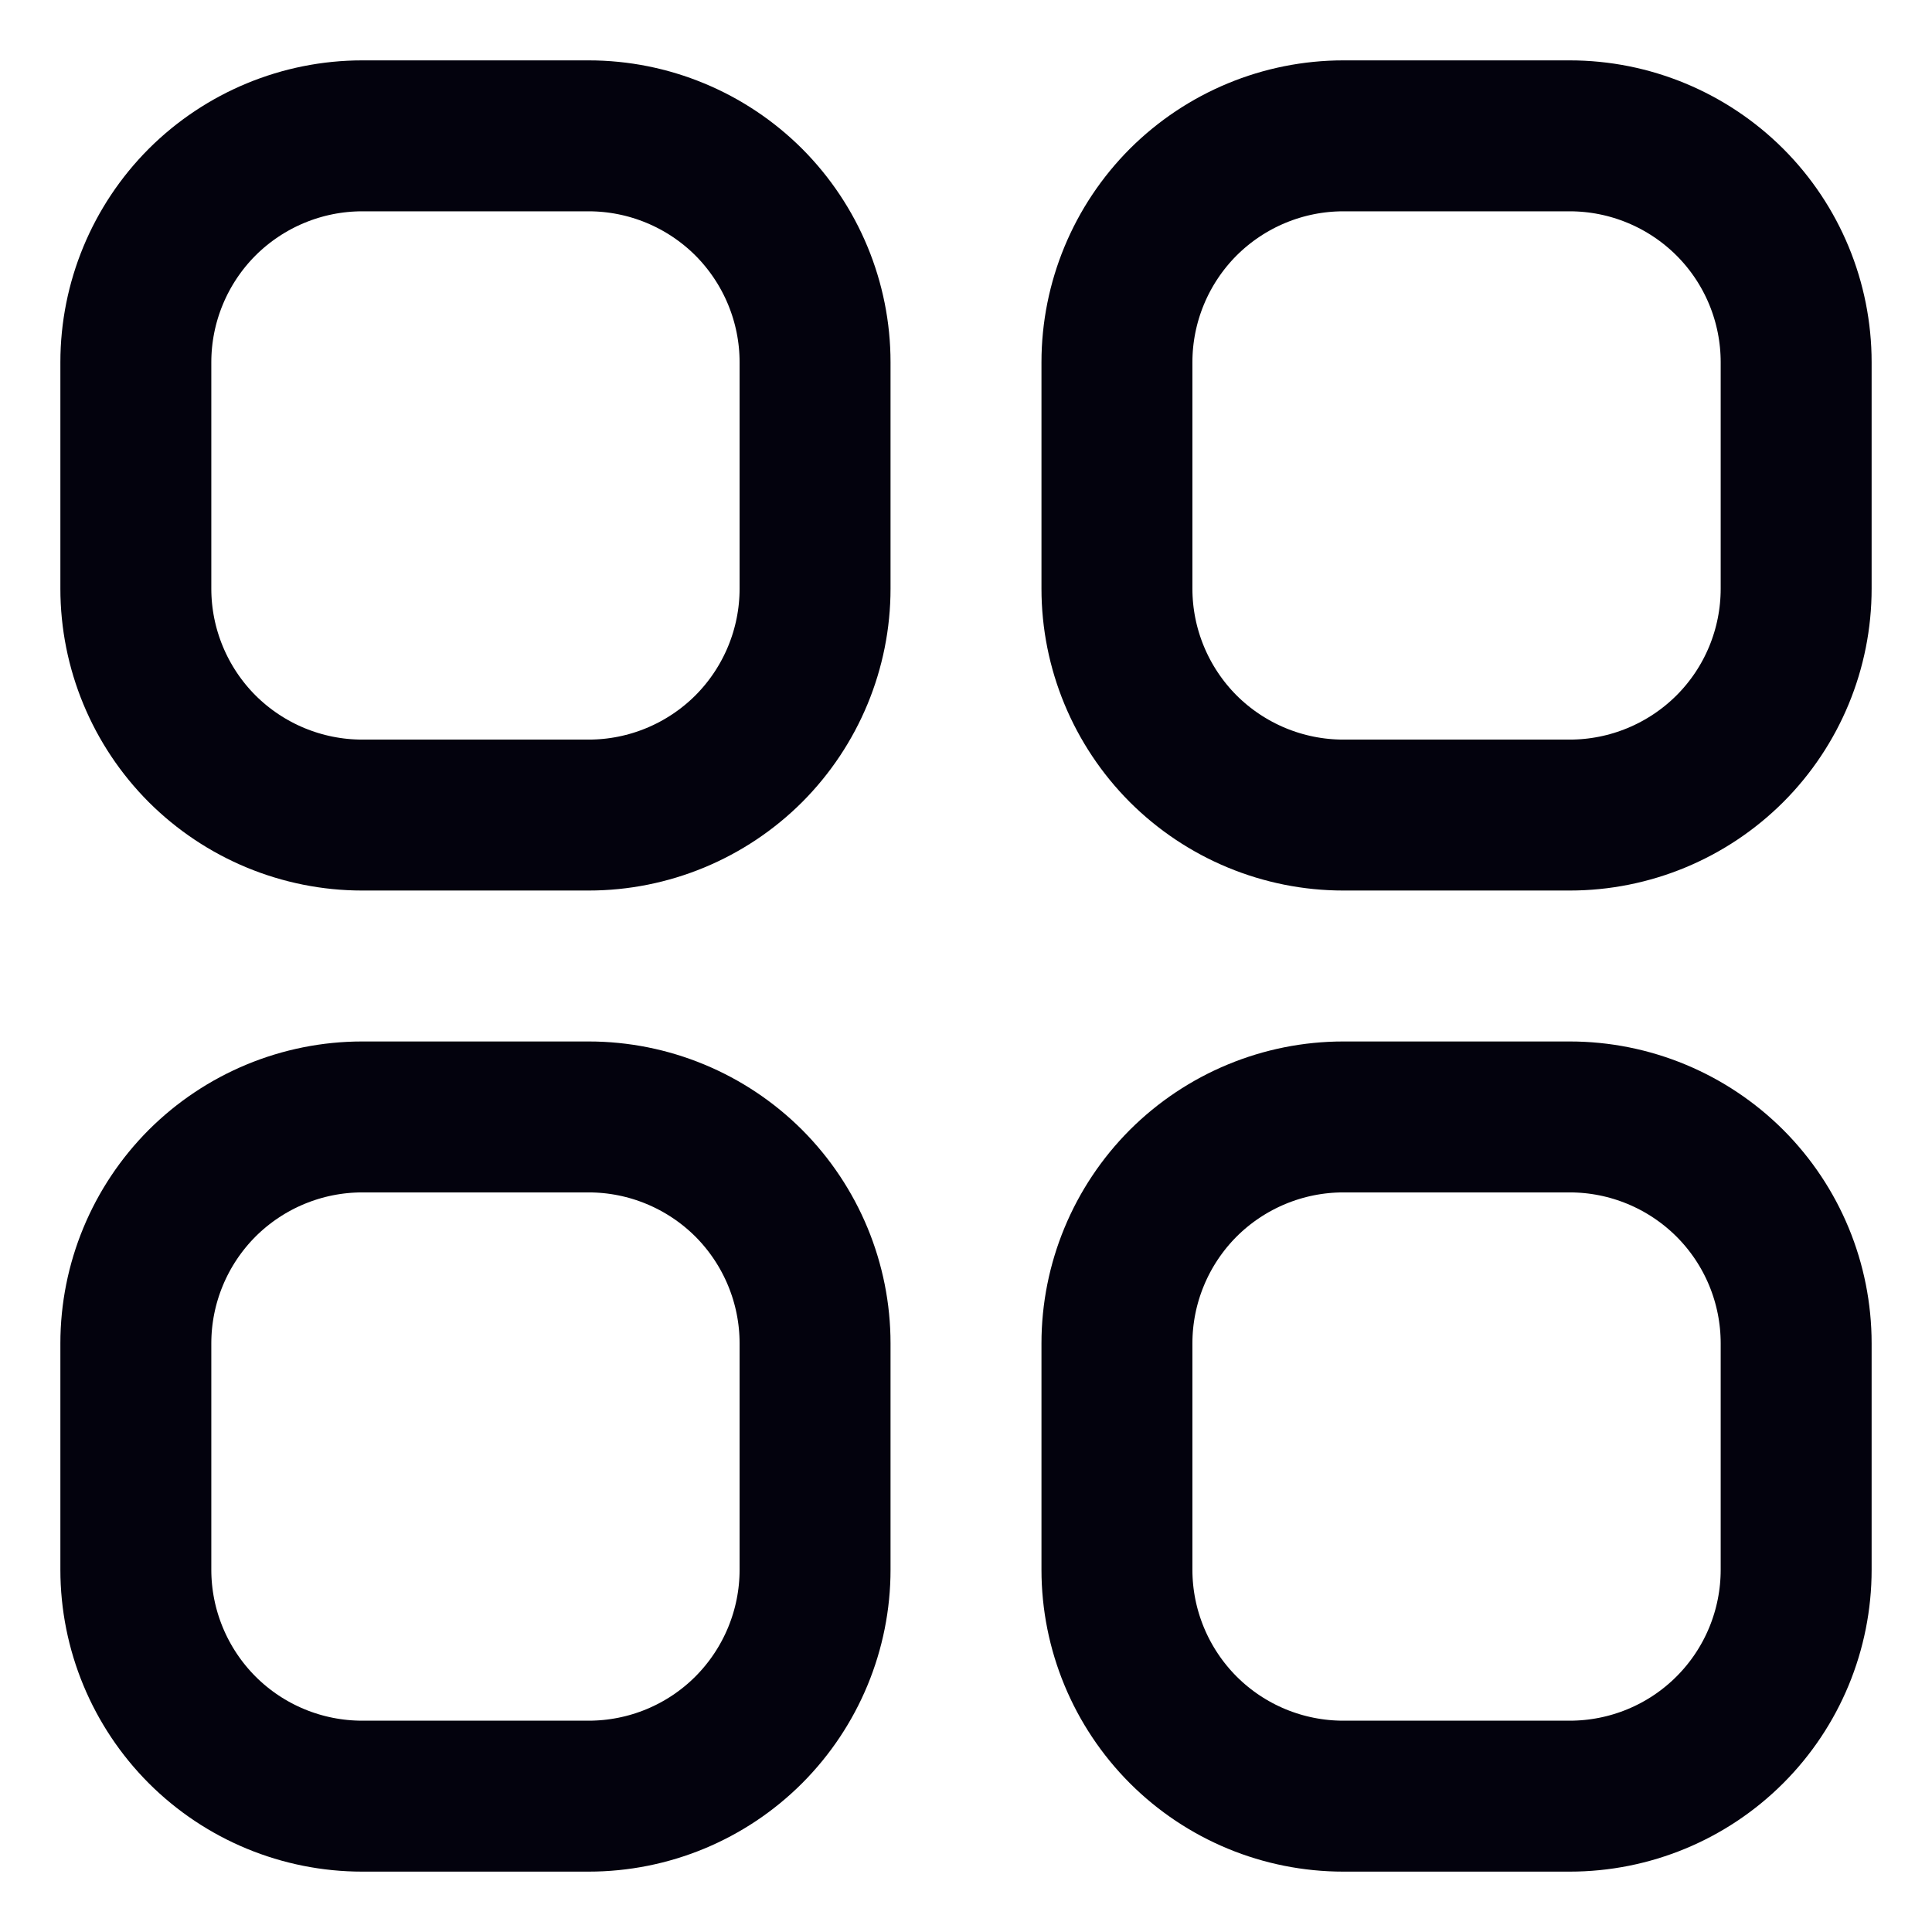
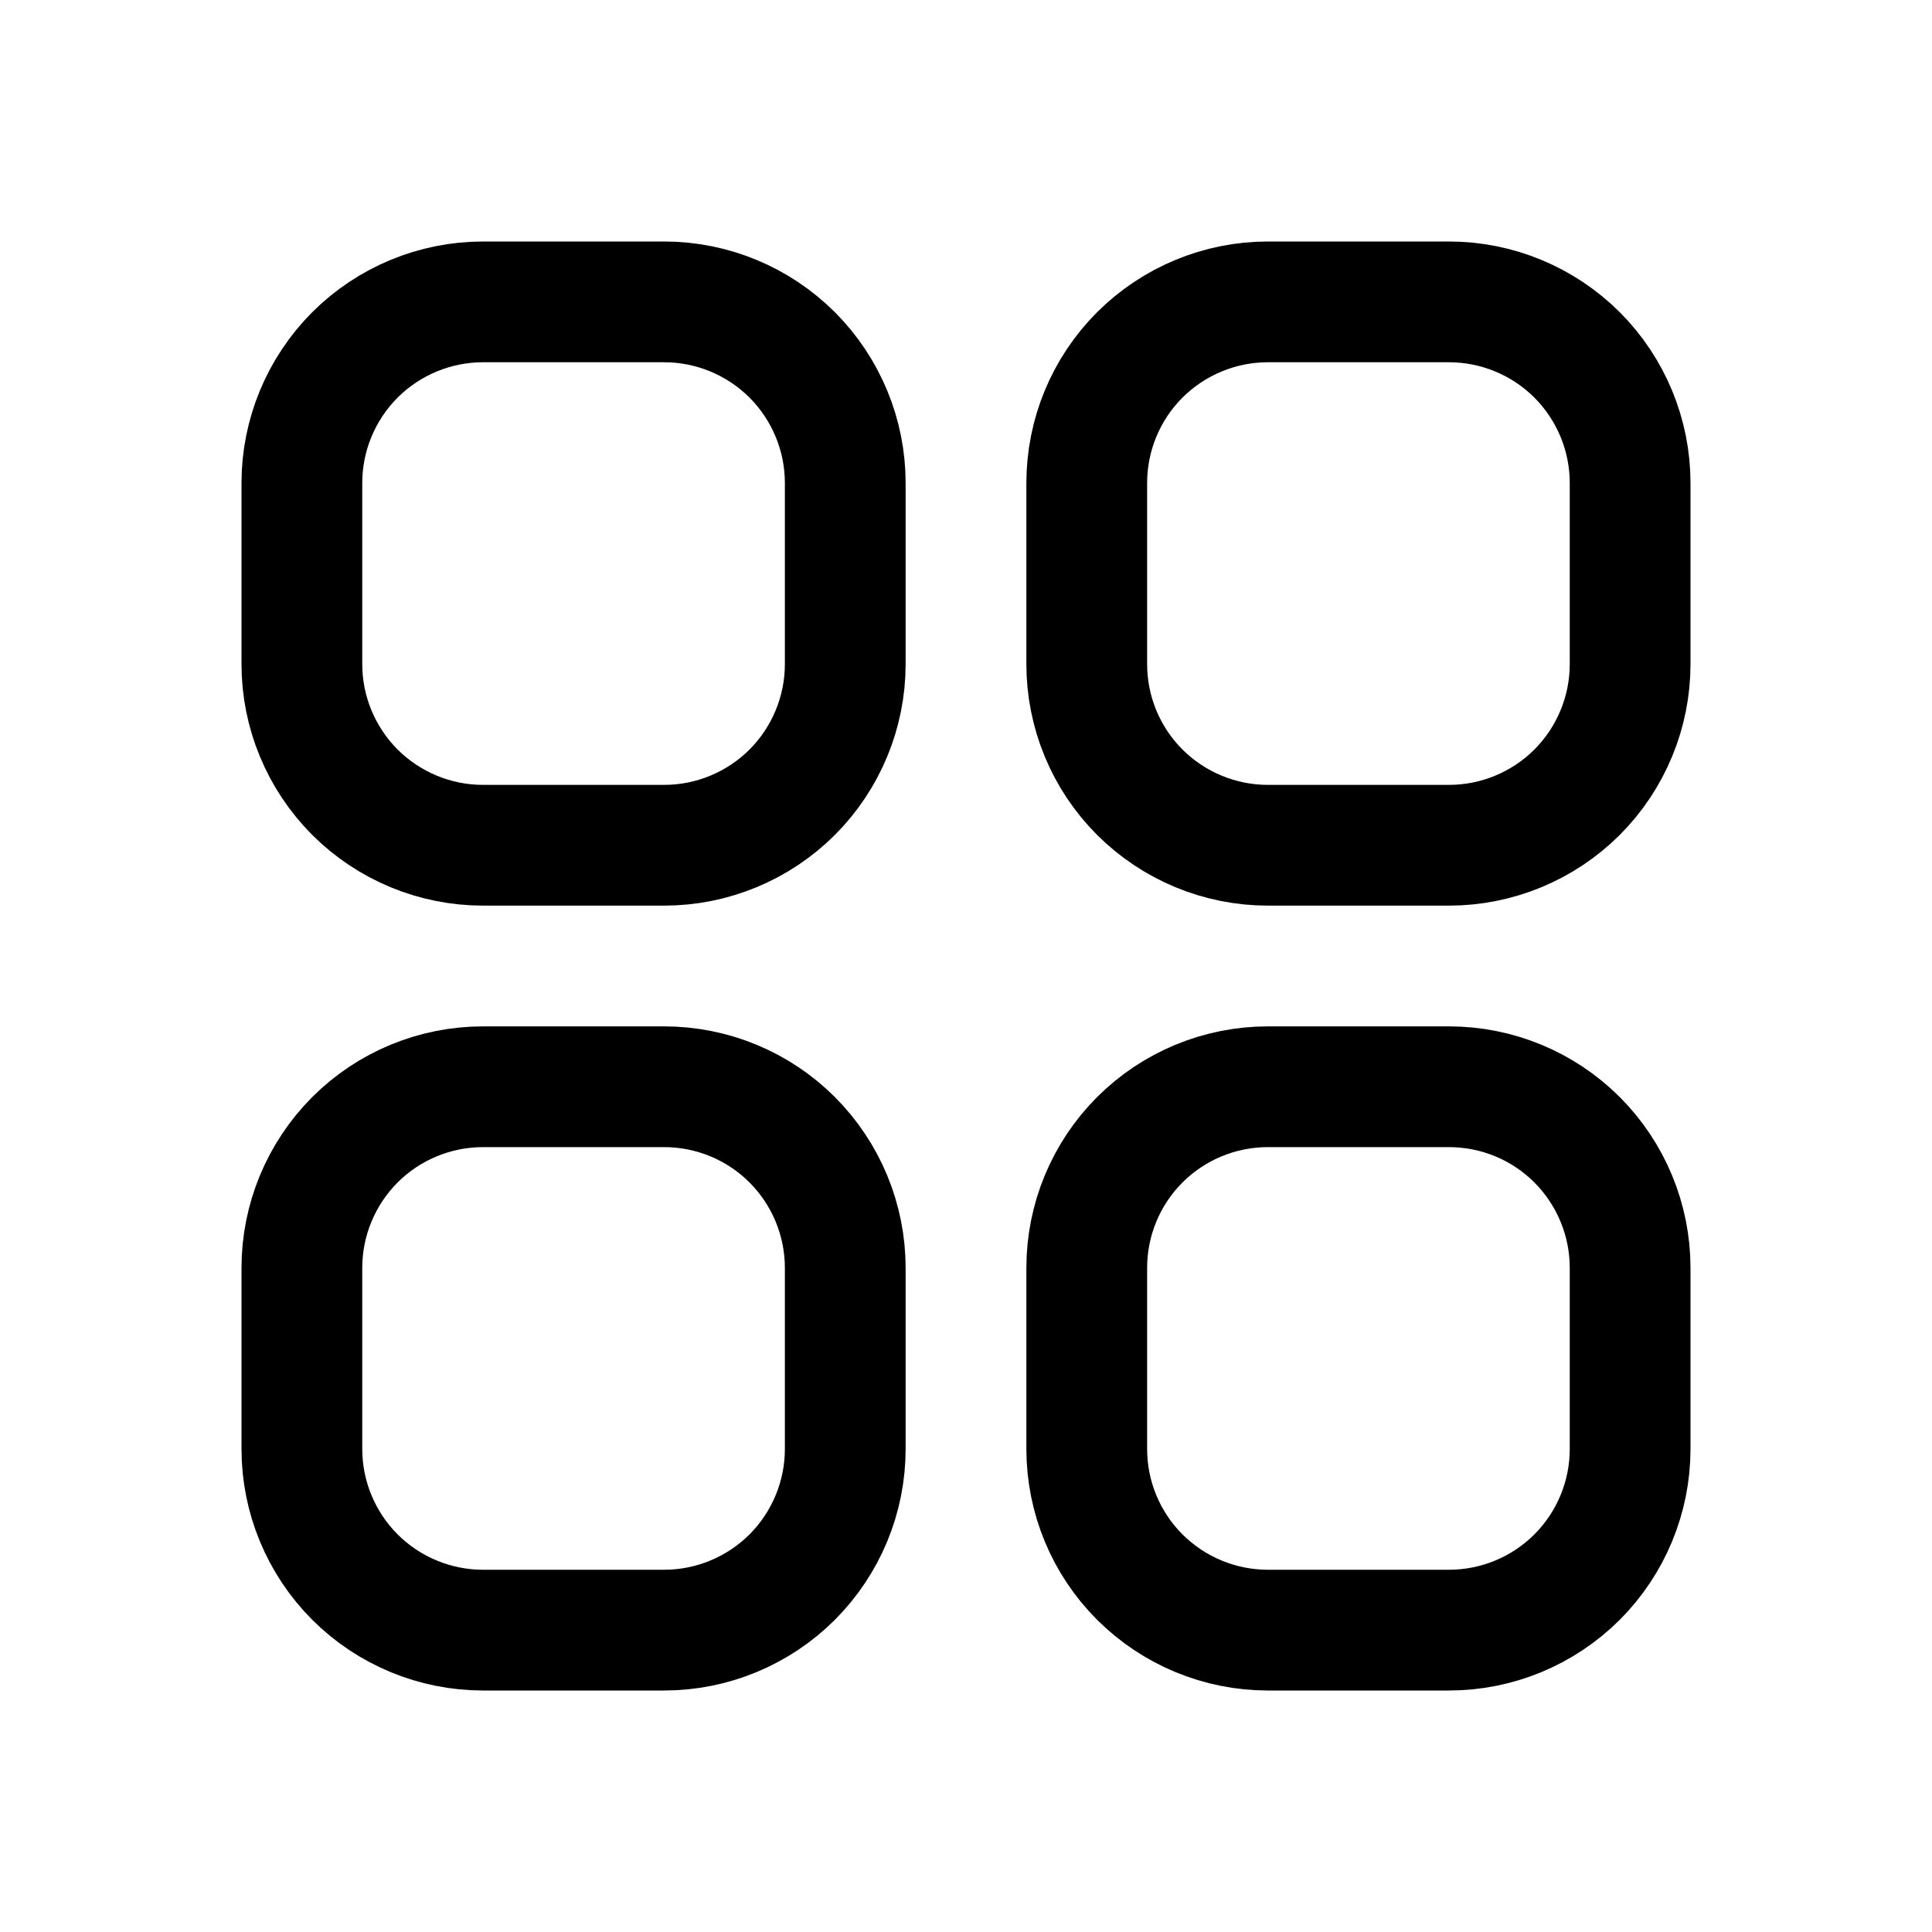
- <svg xmlns="http://www.w3.org/2000/svg" width="16" height="16" viewBox="0 0 16 16" fill="none">
-   <path d="M1.125 3C1.125 2.503 1.323 2.026 1.674 1.674C2.026 1.323 2.503 1.125 3 1.125H4.875C5.372 1.125 5.849 1.323 6.201 1.674C6.552 2.026 6.75 2.503 6.75 3V4.875C6.75 5.372 6.552 5.849 6.201 6.201C5.849 6.552 5.372 6.75 4.875 6.75H3C2.503 6.75 2.026 6.552 1.674 6.201C1.323 5.849 1.125 5.372 1.125 4.875V3ZM1.125 11.125C1.125 10.628 1.323 10.151 1.674 9.799C2.026 9.448 2.503 9.25 3 9.25H4.875C5.372 9.25 5.849 9.448 6.201 9.799C6.552 10.151 6.75 10.628 6.75 11.125V13C6.75 13.497 6.552 13.974 6.201 14.326C5.849 14.678 5.372 14.875 4.875 14.875H3C2.503 14.875 2.026 14.678 1.674 14.326C1.323 13.974 1.125 13.497 1.125 13V11.125ZM9.25 3C9.25 2.503 9.448 2.026 9.799 1.674C10.151 1.323 10.628 1.125 11.125 1.125H13C13.497 1.125 13.974 1.323 14.326 1.674C14.678 2.026 14.875 2.503 14.875 3V4.875C14.875 5.372 14.678 5.849 14.326 6.201C13.974 6.552 13.497 6.75 13 6.75H11.125C10.628 6.75 10.151 6.552 9.799 6.201C9.448 5.849 9.25 5.372 9.25 4.875V3ZM9.25 11.125C9.25 10.628 9.448 10.151 9.799 9.799C10.151 9.448 10.628 9.25 11.125 9.25H13C13.497 9.25 13.974 9.448 14.326 9.799C14.678 10.151 14.875 10.628 14.875 11.125V13C14.875 13.497 14.678 13.974 14.326 14.326C13.974 14.678 13.497 14.875 13 14.875H11.125C10.628 14.875 10.151 14.678 9.799 14.326C9.448 13.974 9.25 13.497 9.25 13V11.125Z" stroke="#03020D" stroke-width="1.25" stroke-linecap="round" stroke-linejoin="round" />
+ <svg xmlns="http://www.w3.org/2000/svg" width="20" height="20" viewBox="0 0 20 20" fill="none">
+   <path d="M3.125 5C3.125 4.503 3.323 4.026 3.674 3.674C4.026 3.323 4.503 3.125 5 3.125H6.875C7.372 3.125 7.849 3.323 8.201 3.674C8.552 4.026 8.75 4.503 8.75 5V6.875C8.75 7.372 8.552 7.849 8.201 8.201C7.849 8.552 7.372 8.75 6.875 8.75H5C4.503 8.75 4.026 8.552 3.674 8.201C3.323 7.849 3.125 7.372 3.125 6.875V5ZM3.125 13.125C3.125 12.628 3.323 12.151 3.674 11.799C4.026 11.447 4.503 11.25 5 11.25H6.875C7.372 11.25 7.849 11.447 8.201 11.799C8.552 12.151 8.75 12.628 8.75 13.125V15C8.75 15.497 8.552 15.974 8.201 16.326C7.849 16.677 7.372 16.875 6.875 16.875H5C4.503 16.875 4.026 16.677 3.674 16.326C3.323 15.974 3.125 15.497 3.125 15V13.125ZM11.25 5C11.25 4.503 11.447 4.026 11.799 3.674C12.151 3.323 12.628 3.125 13.125 3.125H15C15.497 3.125 15.974 3.323 16.326 3.674C16.677 4.026 16.875 4.503 16.875 5V6.875C16.875 7.372 16.677 7.849 16.326 8.201C15.974 8.552 15.497 8.75 15 8.75H13.125C12.628 8.75 12.151 8.552 11.799 8.201C11.447 7.849 11.25 7.372 11.25 6.875V5ZM11.25 13.125C11.25 12.628 11.447 12.151 11.799 11.799C12.151 11.447 12.628 11.25 13.125 11.25H15C15.497 11.25 15.974 11.447 16.326 11.799C16.677 12.151 16.875 12.628 16.875 13.125V15C16.875 15.497 16.677 15.974 16.326 16.326C15.974 16.677 15.497 16.875 15 16.875H13.125C12.628 16.875 12.151 16.677 11.799 16.326C11.447 15.974 11.25 15.497 11.25 15V13.125Z" stroke="currentColor" stroke-width="1.25" stroke-linecap="round" stroke-linejoin="round" />
</svg>
